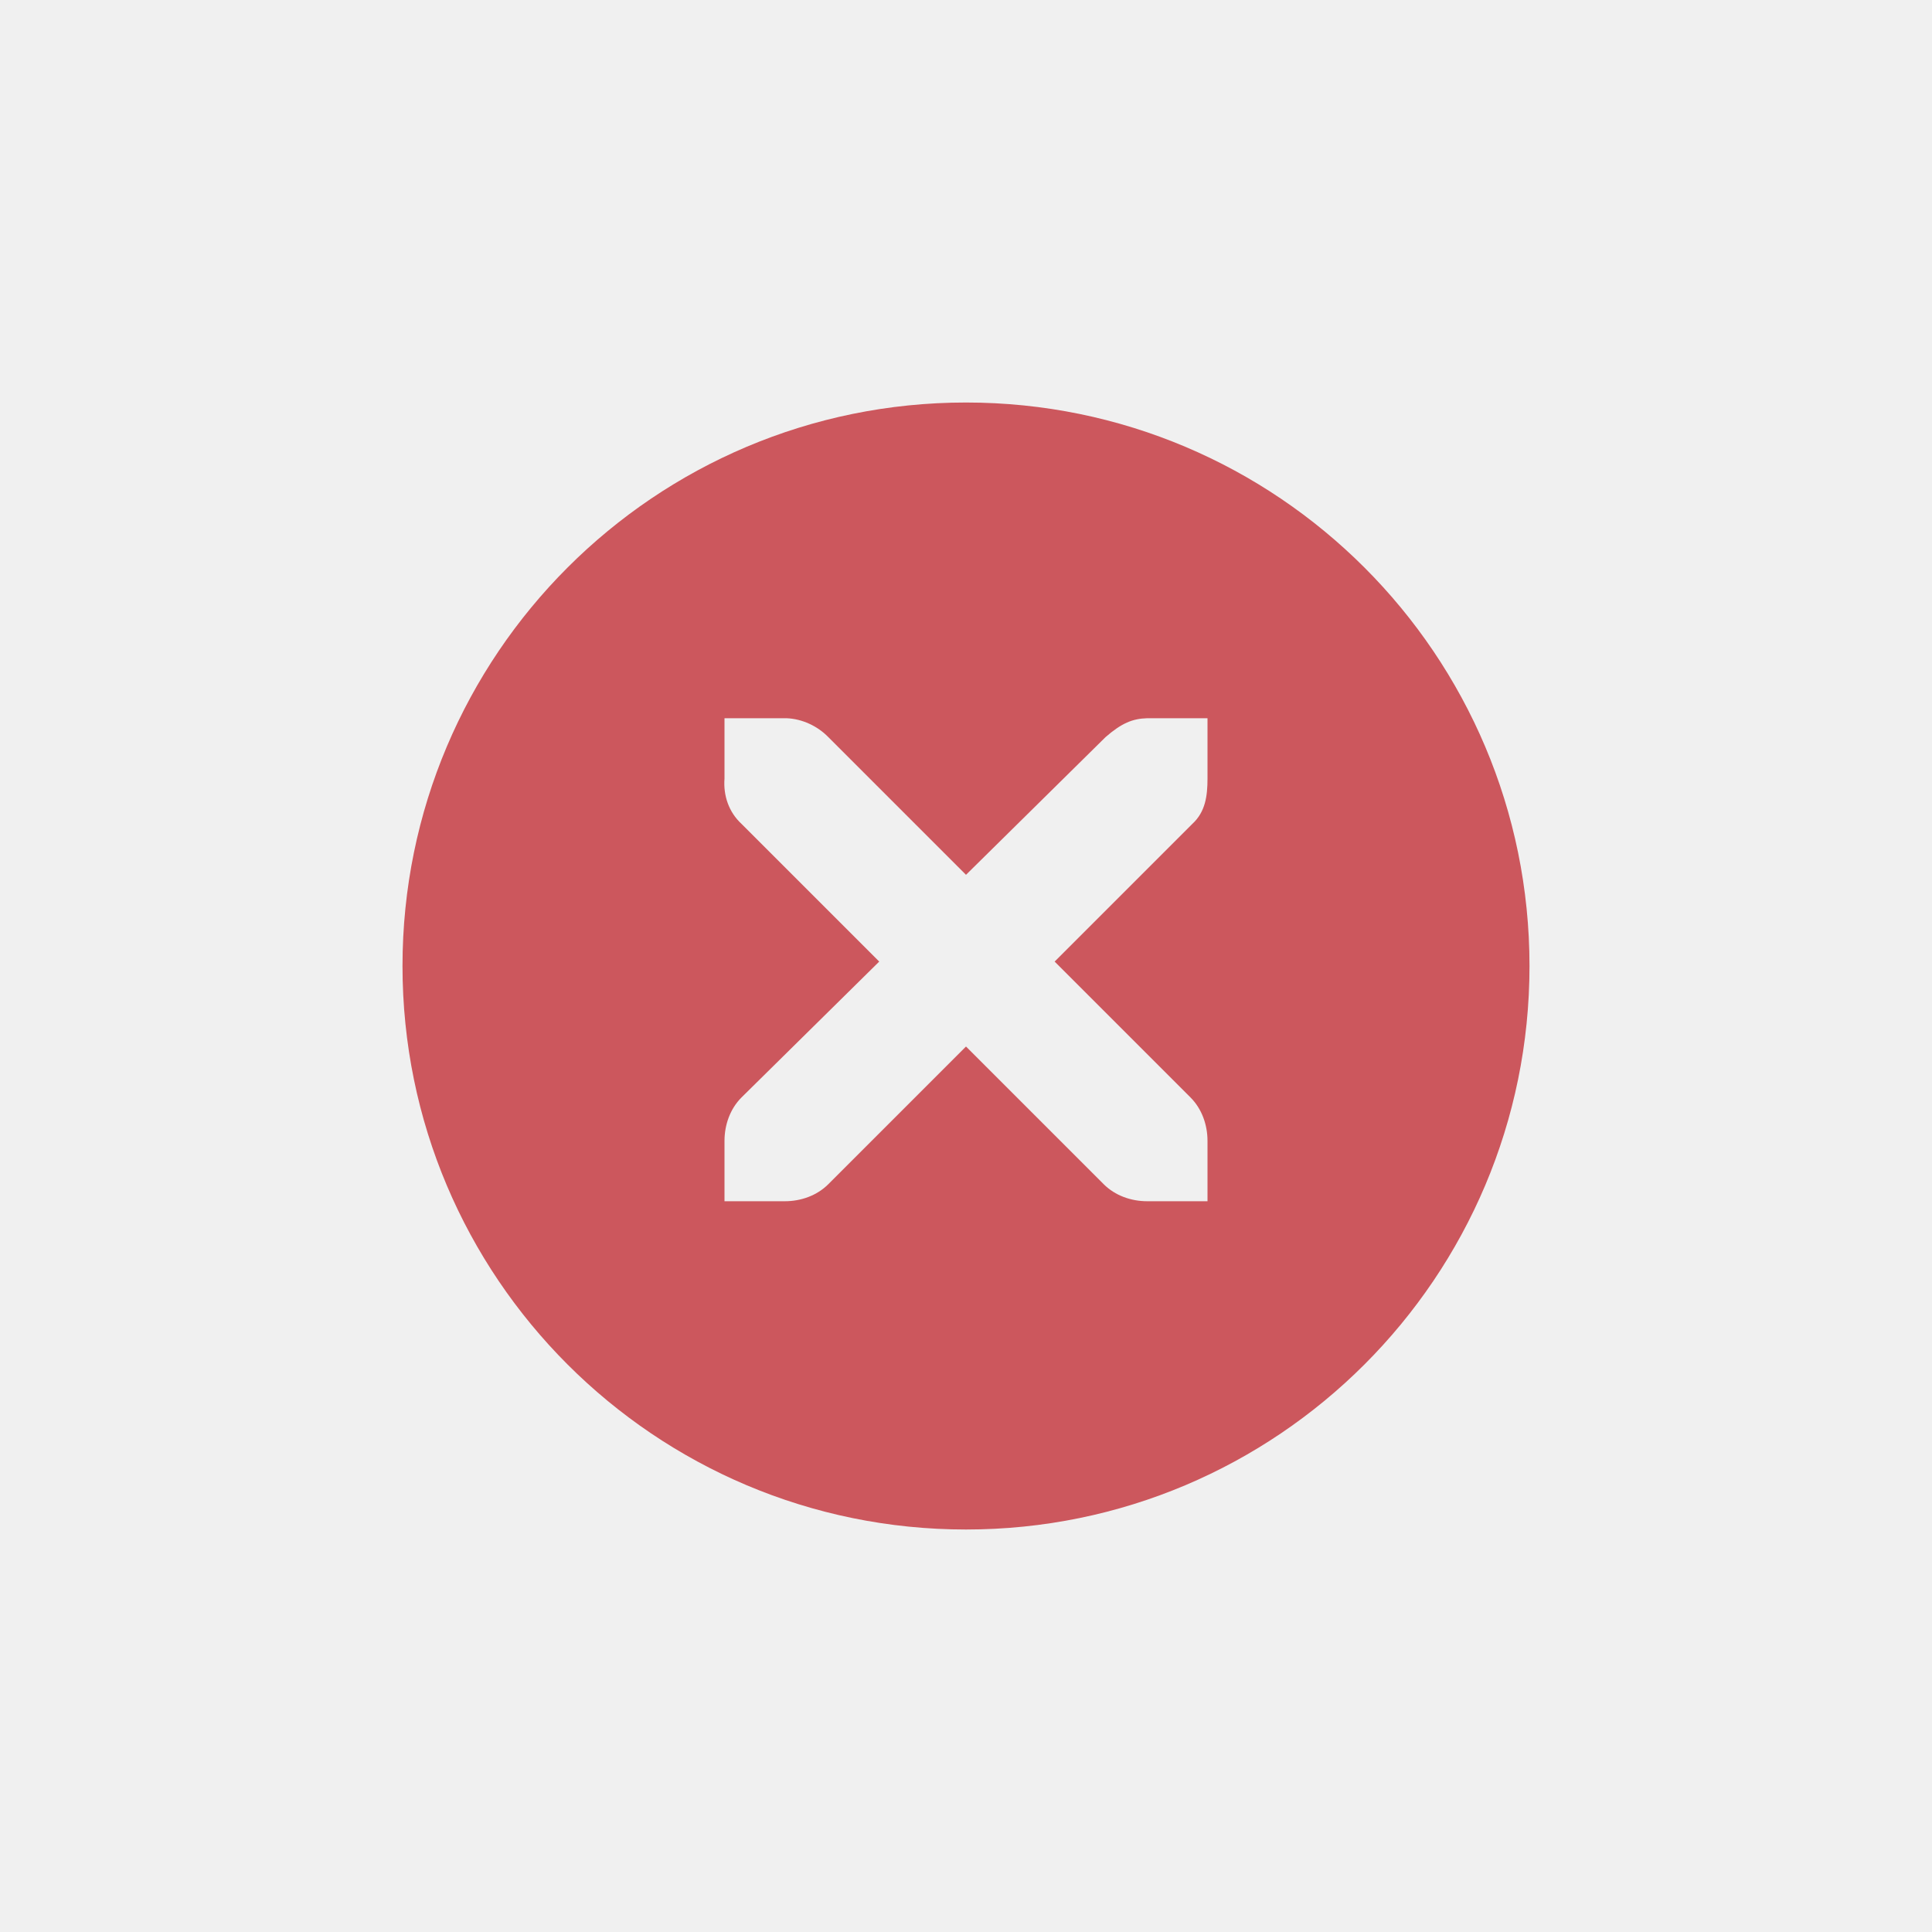
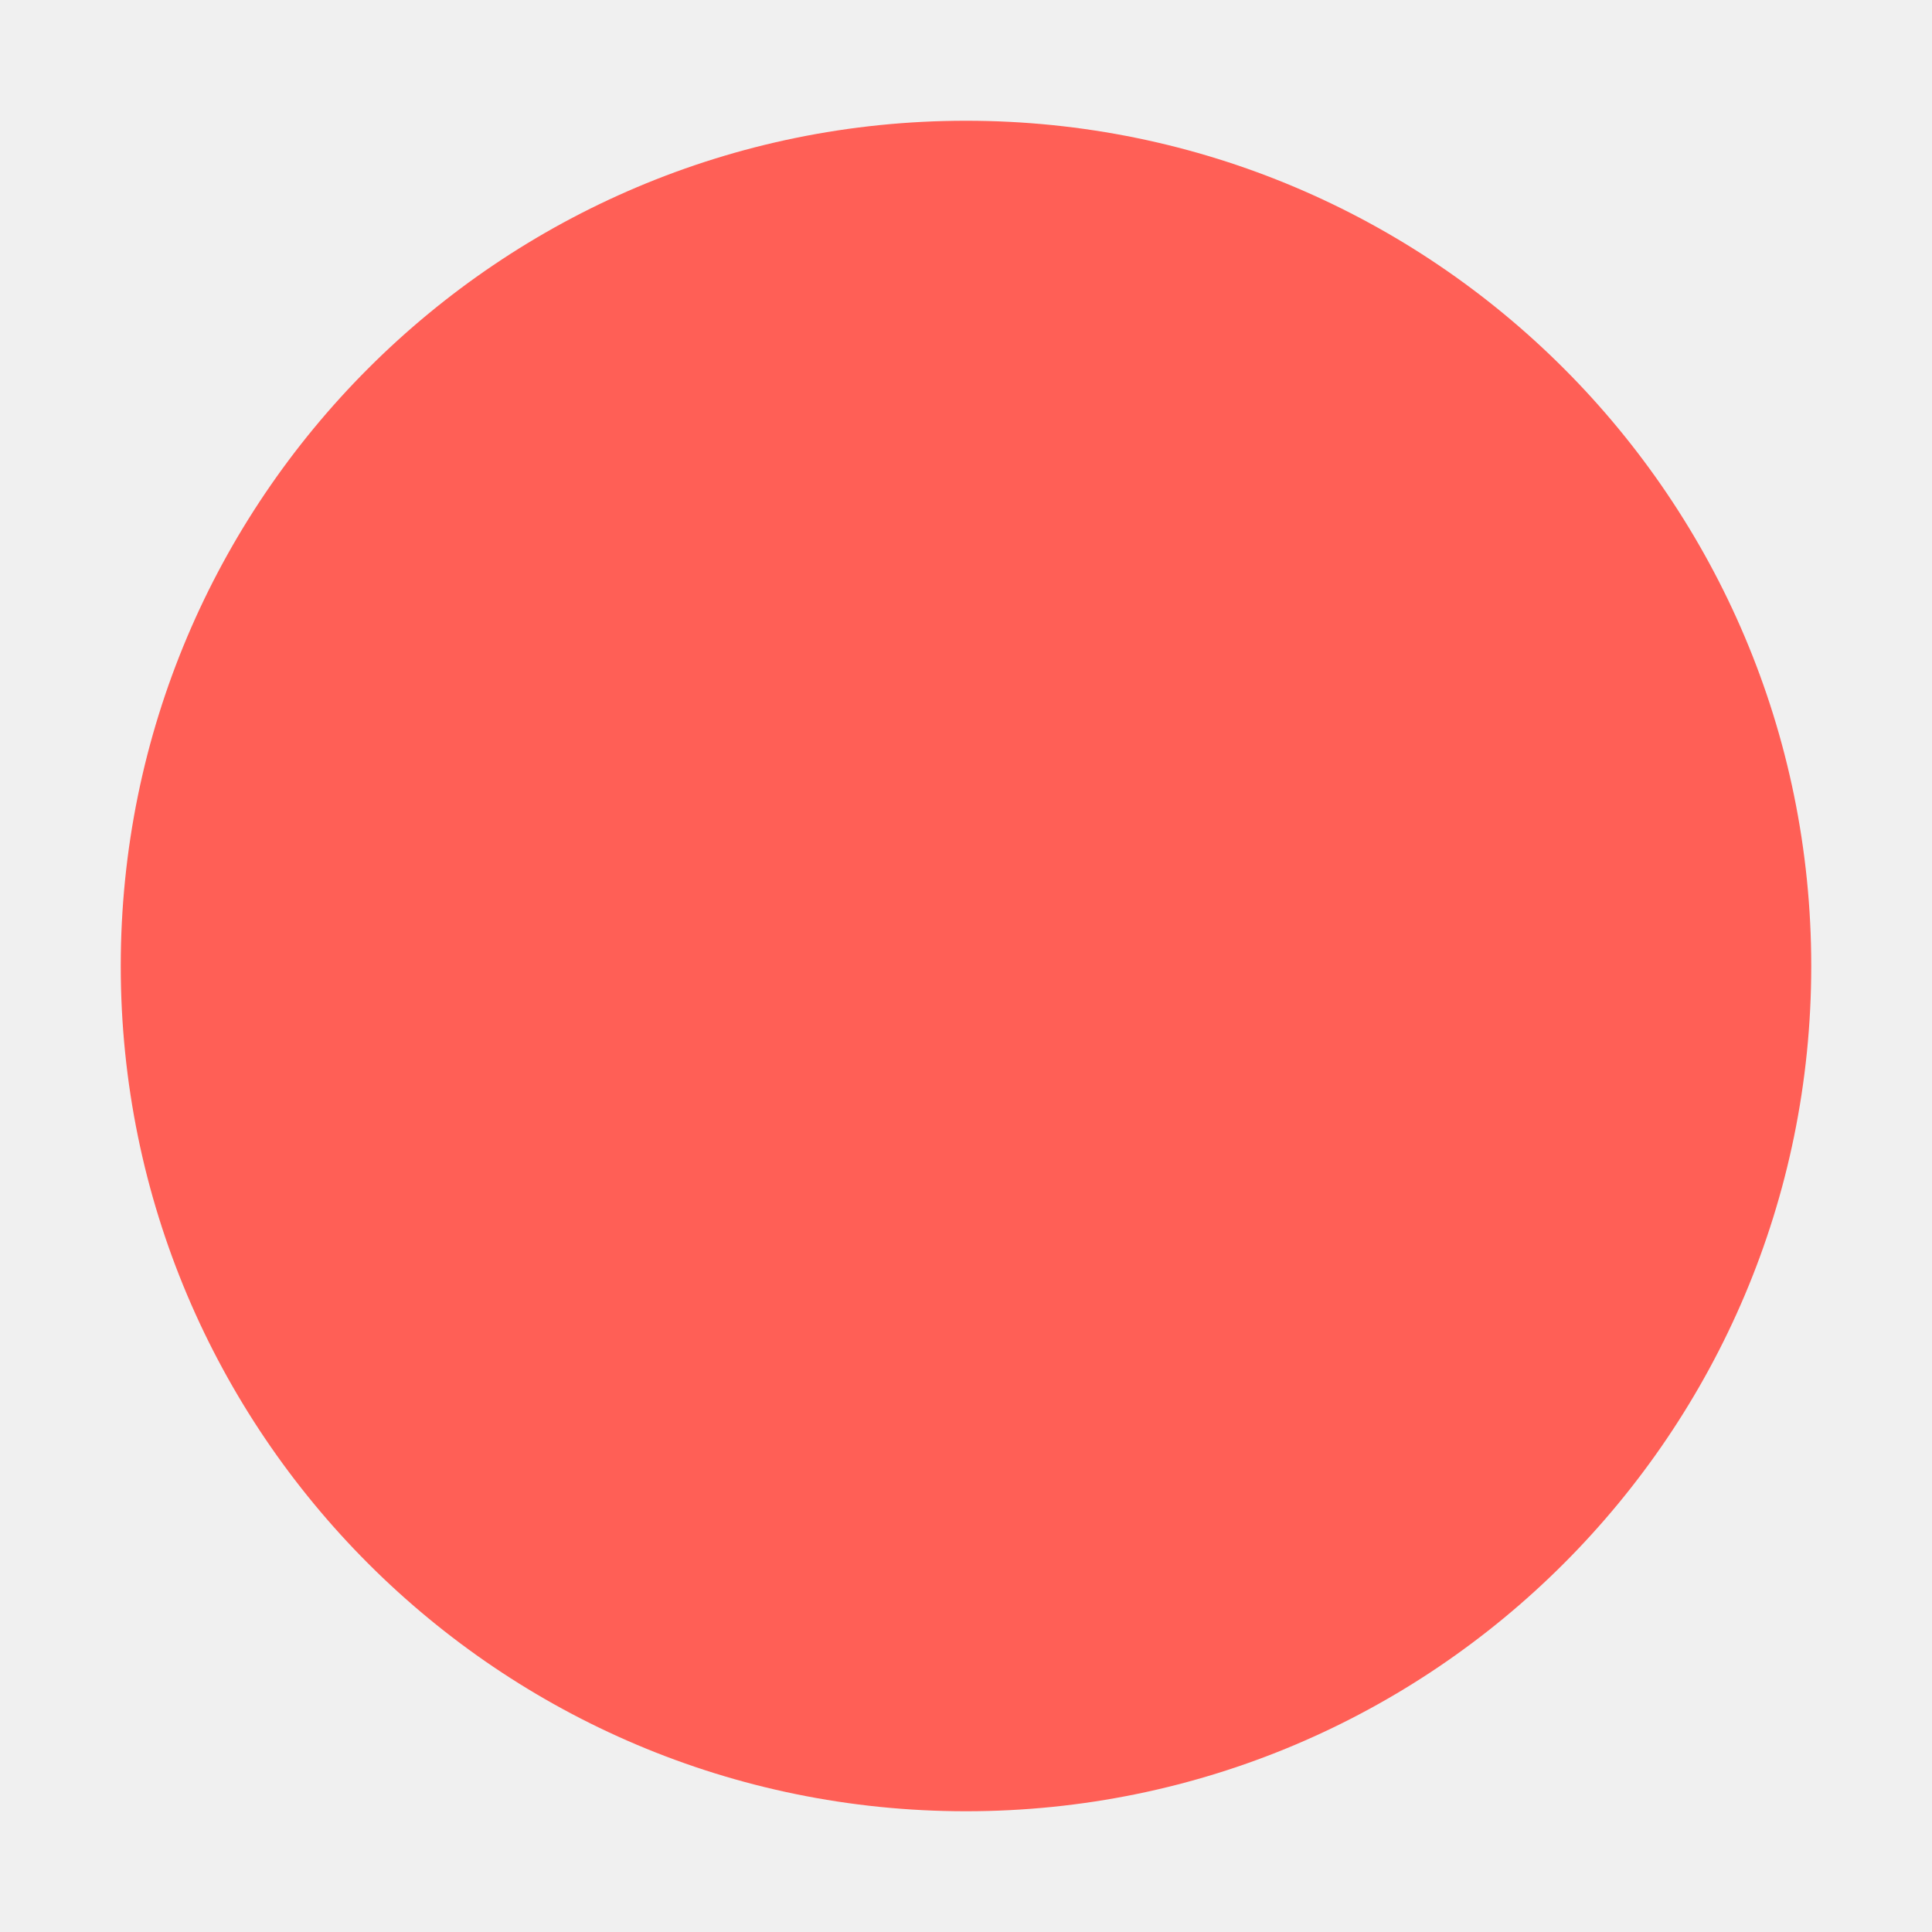
- <svg xmlns="http://www.w3.org/2000/svg" width="24" height="24" id="svg4306" version="1.1" style="enable-background:new">
-   <defs id="defs4308">
-     <linearGradient id="linearGradient3770">
-       <stop style="stop-color:#000000;stop-opacity:0.628;" offset="0" id="stop3772" />
-       <stop style="stop-color:#000000;stop-opacity:0.498;" offset="1" id="stop3774" />
-     </linearGradient>
-     <linearGradient id="linearGradient4882">
-       <stop style="stop-color:#ffffff;stop-opacity:1;" offset="0" id="stop4884" />
-       <stop style="stop-color:#ffffff;stop-opacity:0;" offset="1" id="stop4886" />
-     </linearGradient>
-     <linearGradient id="linearGradient3784-6">
-       <stop style="stop-color:#ffffff;stop-opacity:0.216;" offset="0" id="stop3786-4" />
-       <stop style="stop-color:#ffffff;stop-opacity:0;" offset="1" id="stop3788-6" />
-     </linearGradient>
-     <linearGradient id="linearGradient4892">
-       <stop id="stop4894" offset="0" style="stop-color:#2f3a42;stop-opacity:1;" />
-       <stop id="stop4896" offset="1" style="stop-color:#1d242a;stop-opacity:1;" />
-     </linearGradient>
-     <linearGradient id="linearGradient4882-4">
-       <stop id="stop4884-9" offset="0" style="stop-color:#728495;stop-opacity:1;" />
-       <stop id="stop4886-9" offset="1" style="stop-color:#617c95;stop-opacity:0;" />
-     </linearGradient>
-   </defs>
-   <g id="layer1" transform="translate(0,-1028.362)">
-     <g style="display:inline" id="titlebutton-close-dark-8" transform="translate(-641,1218)">
-       <g id="g4927-9-2-8-4" style="display:inline;opacity:1" transform="translate(-678,-432.6378)">
-         <g transform="translate(-103,0)" style="display:inline;opacity:1" id="g4490-6-5-2-5-3-6">
-           <g id="g4092-0-2-21-0-9-7-0" style="display:inline" transform="translate(58,0)">
-             <path style="fill:#cc575d;fill-opacity:1;stroke:none;stroke-width:0;stroke-linecap:butt;stroke-linejoin:miter;stroke-miterlimit:4;stroke-dasharray:none;stroke-dashoffset:0;stroke-opacity:1" d="m 414,58 a 7,7 0 0 0 -7,7 7,7 0 0 0 7,7 7,7 0 0 0 7,-7 7,7 0 0 0 -7,-7 z m -3,3.922 0.75,0 c 0.008,-9e-5 0.016,-3.45e-4 0.023,0 0.191,0.008 0.382,0.096 0.516,0.234 L 414,63.867 415.734,62.156 c 0.199,-0.173 0.335,-0.229 0.516,-0.234 l 0.75,0 0,0.75 c 0,0.215 -0.026,0.413 -0.188,0.562 l -1.711,1.711 1.688,1.688 C 416.93,66.774 417,66.973 417,67.172 l 0,0.75 -0.75,0 c -0.199,-8e-6 -0.398,-0.07 -0.539,-0.211 L 414,66 l -1.711,1.711 c -0.141,0.141 -0.34,0.211 -0.539,0.211 l -0.75,0 0,-0.75 c 0,-0.199 0.07,-0.398 0.211,-0.539 l 1.711,-1.688 -1.711,-1.711 C 411.053,63.088 410.984,62.882 411,62.672 l 0,-0.75 z" transform="translate(962,190)" id="path4068-7-5-9-6-5-8-5" />
-           </g>
-         </g>
-         <g id="g4778-2-68-8-7-9" transform="translate(1323,246.8672)" style="fill:#ffffff;fill-opacity:1">
-           <g style="display:inline;fill:#ffffff;fill-opacity:1" id="layer9-9-4-4-1-1-7" transform="translate(-60,-518)" />
-           <g id="layer10-2-1-8-0-4-4" transform="translate(-60,-518)" style="fill:#ffffff;fill-opacity:1" />
-           <g id="layer11-16-4-9-6-9-0" transform="translate(-60,-518)" style="fill:#ffffff;fill-opacity:1" />
-           <g transform="matrix(0.75,0,0,0.75,2,2.054688)" id="g2996-76-5-96-3-7" style="fill:#ffffff;fill-opacity:1">
-             <g transform="translate(-60,-518)" id="layer12-4-5-7-9-4-5" style="fill:#ffffff;fill-opacity:1">
-               <g transform="translate(19,-242)" id="layer4-4-1-9-5-6-3-8" style="display:inline;fill:#ffffff;fill-opacity:1" />
-             </g>
-           </g>
-           <g id="layer13-2-6-11-3-1-6" transform="translate(-60,-518)" style="fill:#ffffff;fill-opacity:1" />
-           <g id="layer14-4-0-33-2-4-8" transform="translate(-60,-518)" style="fill:#ffffff;fill-opacity:1" />
-           <g id="layer15-7-3-0-6-6-3" transform="translate(-60,-518)" style="fill:#ffffff;fill-opacity:1" />
-         </g>
+ <svg xmlns="http://www.w3.org/2000/svg" width="16" height="16" id="svg2" version="1.1">
+   <defs id="defs4" />
+   <g id="layer1" transform="translate(-671.1429,-648.5765)">
+     <g transform="matrix(0.1265625,0,0,-0.1265625,672.0709,663.0964)" id="g4090">
+       <g transform="scale(0.1,0.1)" id="g4092">
+         <path id="path4094" style="fill:#FF5F56;fill-opacity:1;fill-rule:evenodd;stroke:none" d="m 558.777,-37.935 c 305.456,0 553.082,247.626 553.082,553.086 0,305.461 -247.626,553.087 -553.082,553.087 -305.465,0 -553.091,-247.626 -553.091,-553.087 0,-305.46 247.626,-553.086 553.091,-553.086" />
+         <path id="path4096" style="fill:#FF5F56;fill-opacity:1;fill-rule:evenodd;stroke:none" d="m 558.777,1.568 c 283.637,0 513.575,229.943 513.575,513.585 0,283.644 -229.938,513.582 -513.575,513.582 -283.647,0 -513.586,-229.938 -513.586,-513.582 0,-283.642 229.938,-513.585 513.586,-513.585" />
      </g>
-       <rect y="-185.638" x="645" height="16" width="16" id="rect17883-39-99-8-8" style="display:inline;opacity:1;fill:none;fill-opacity:1;stroke:none;stroke-width:1;stroke-linecap:butt;stroke-linejoin:miter;stroke-miterlimit:4;stroke-dasharray:none;stroke-dashoffset:0;stroke-opacity:0" />
    </g>
  </g>
</svg>
